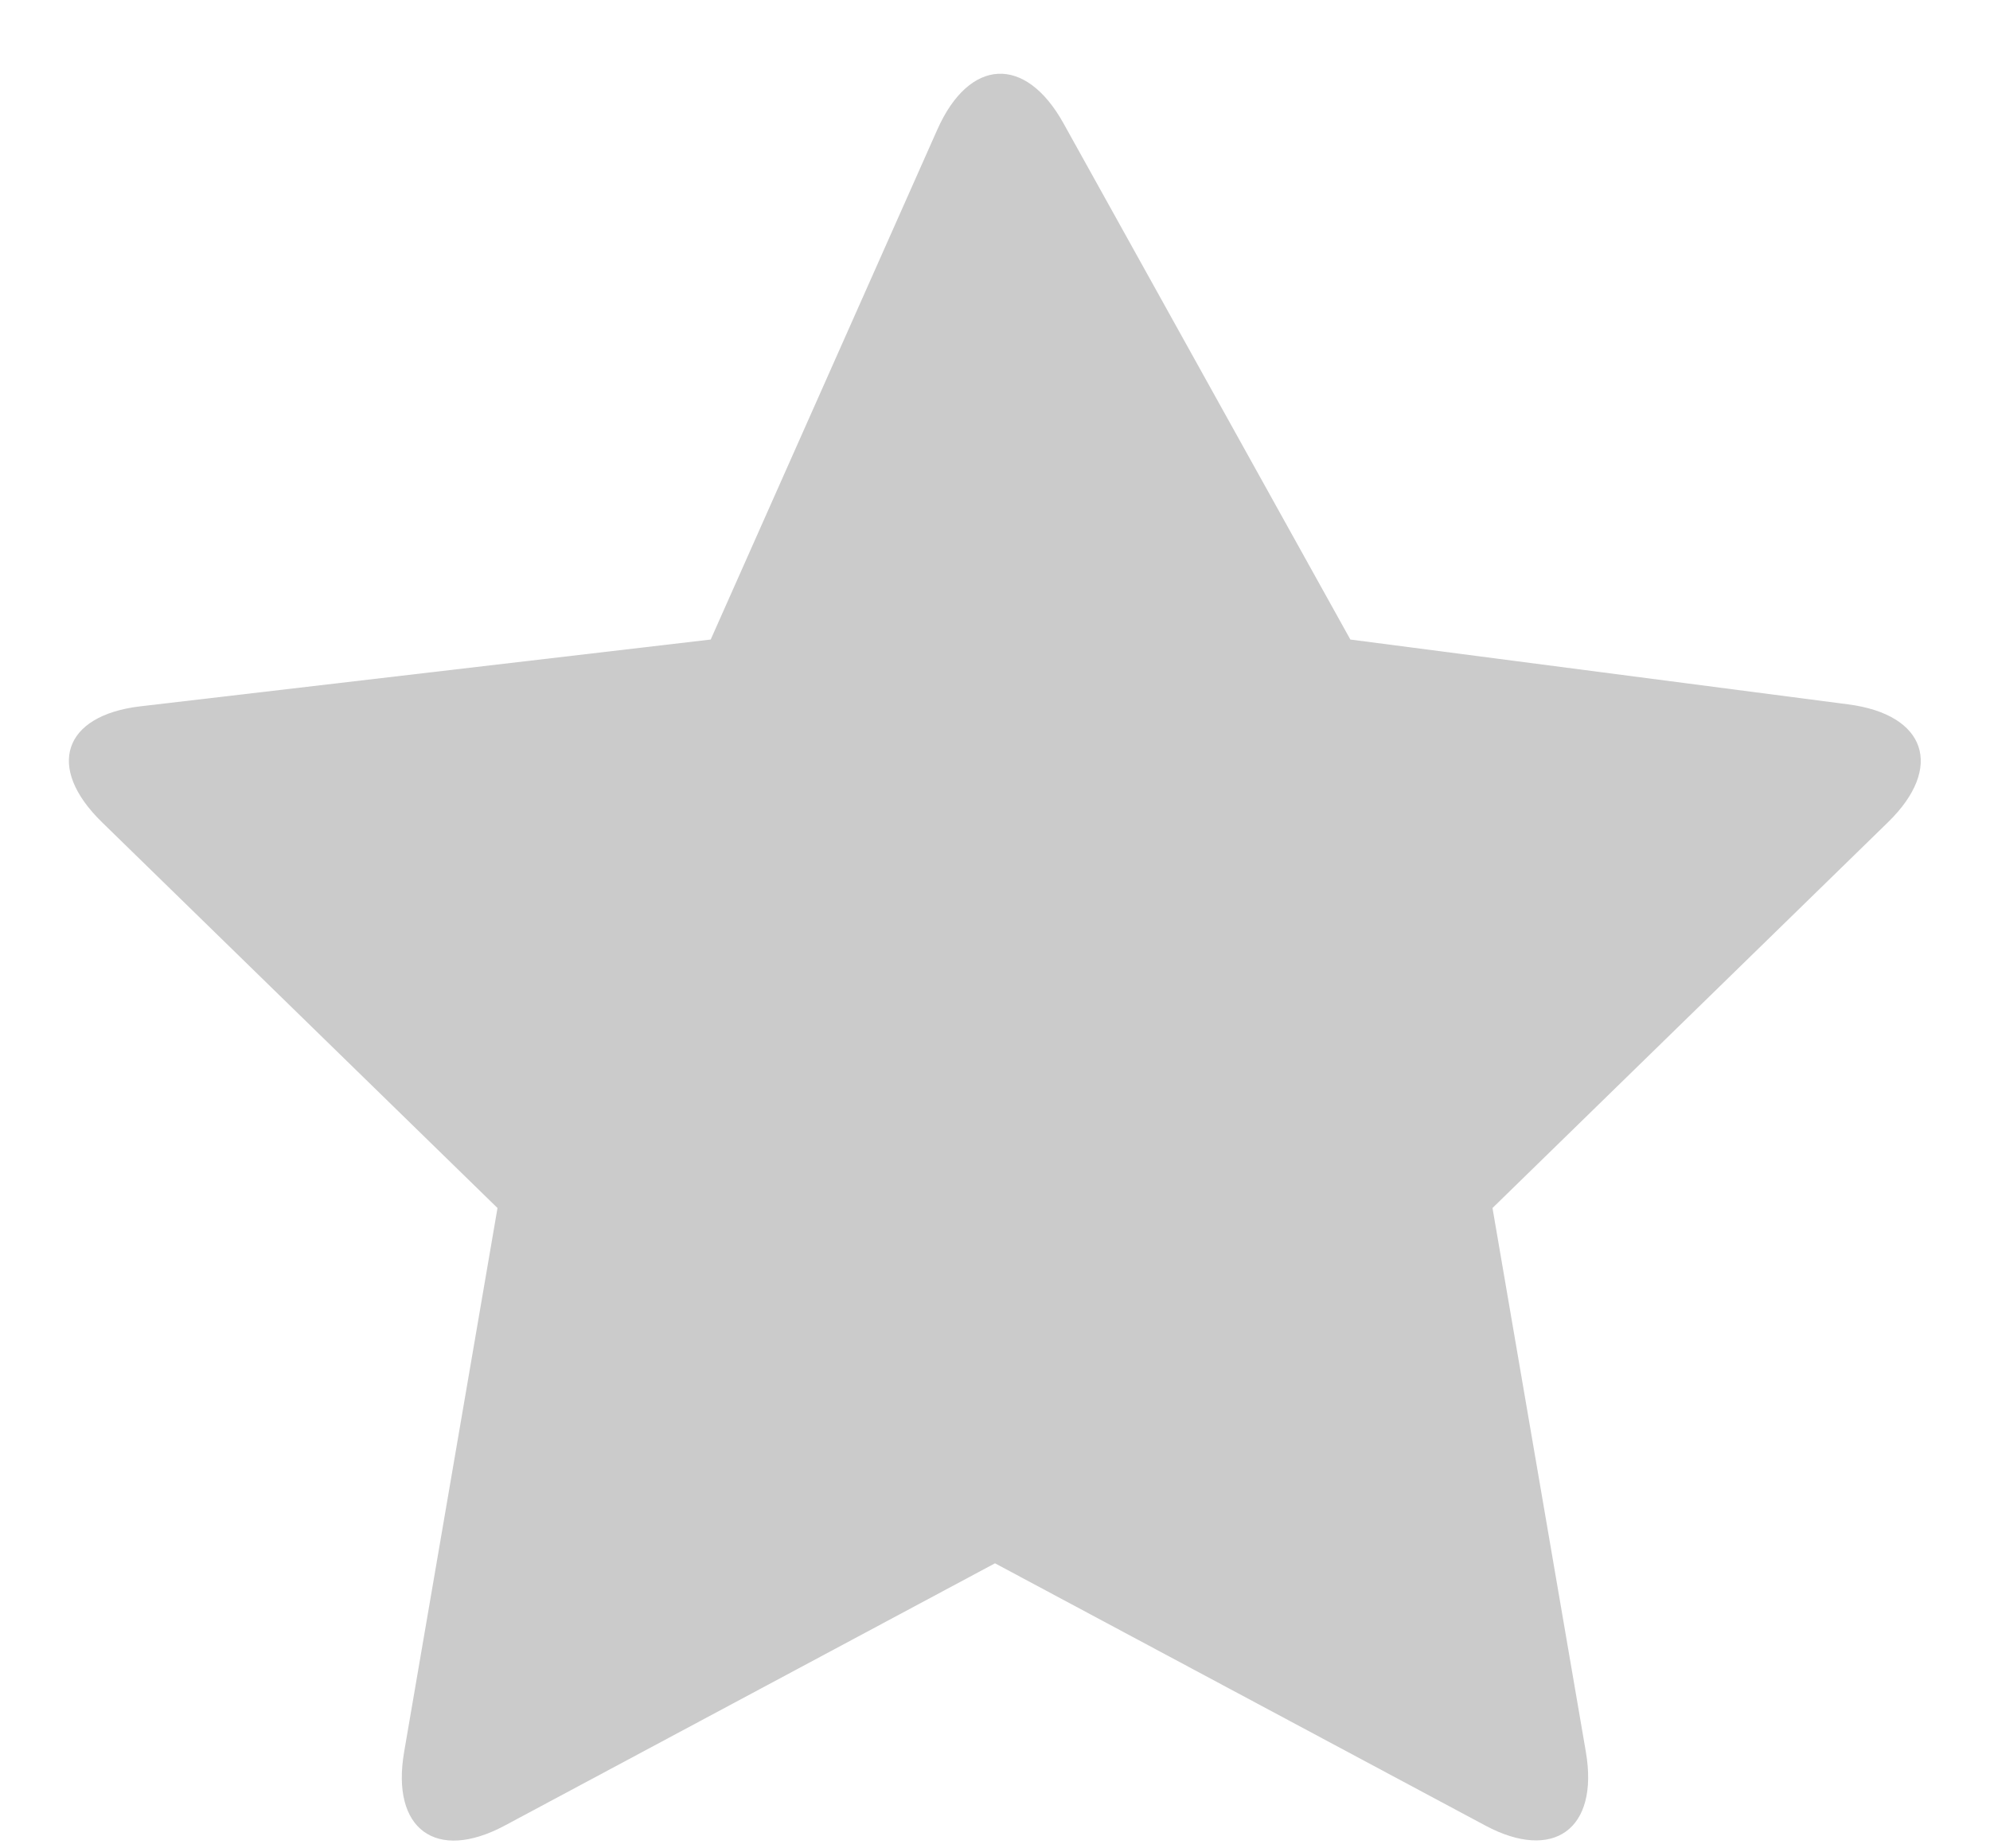
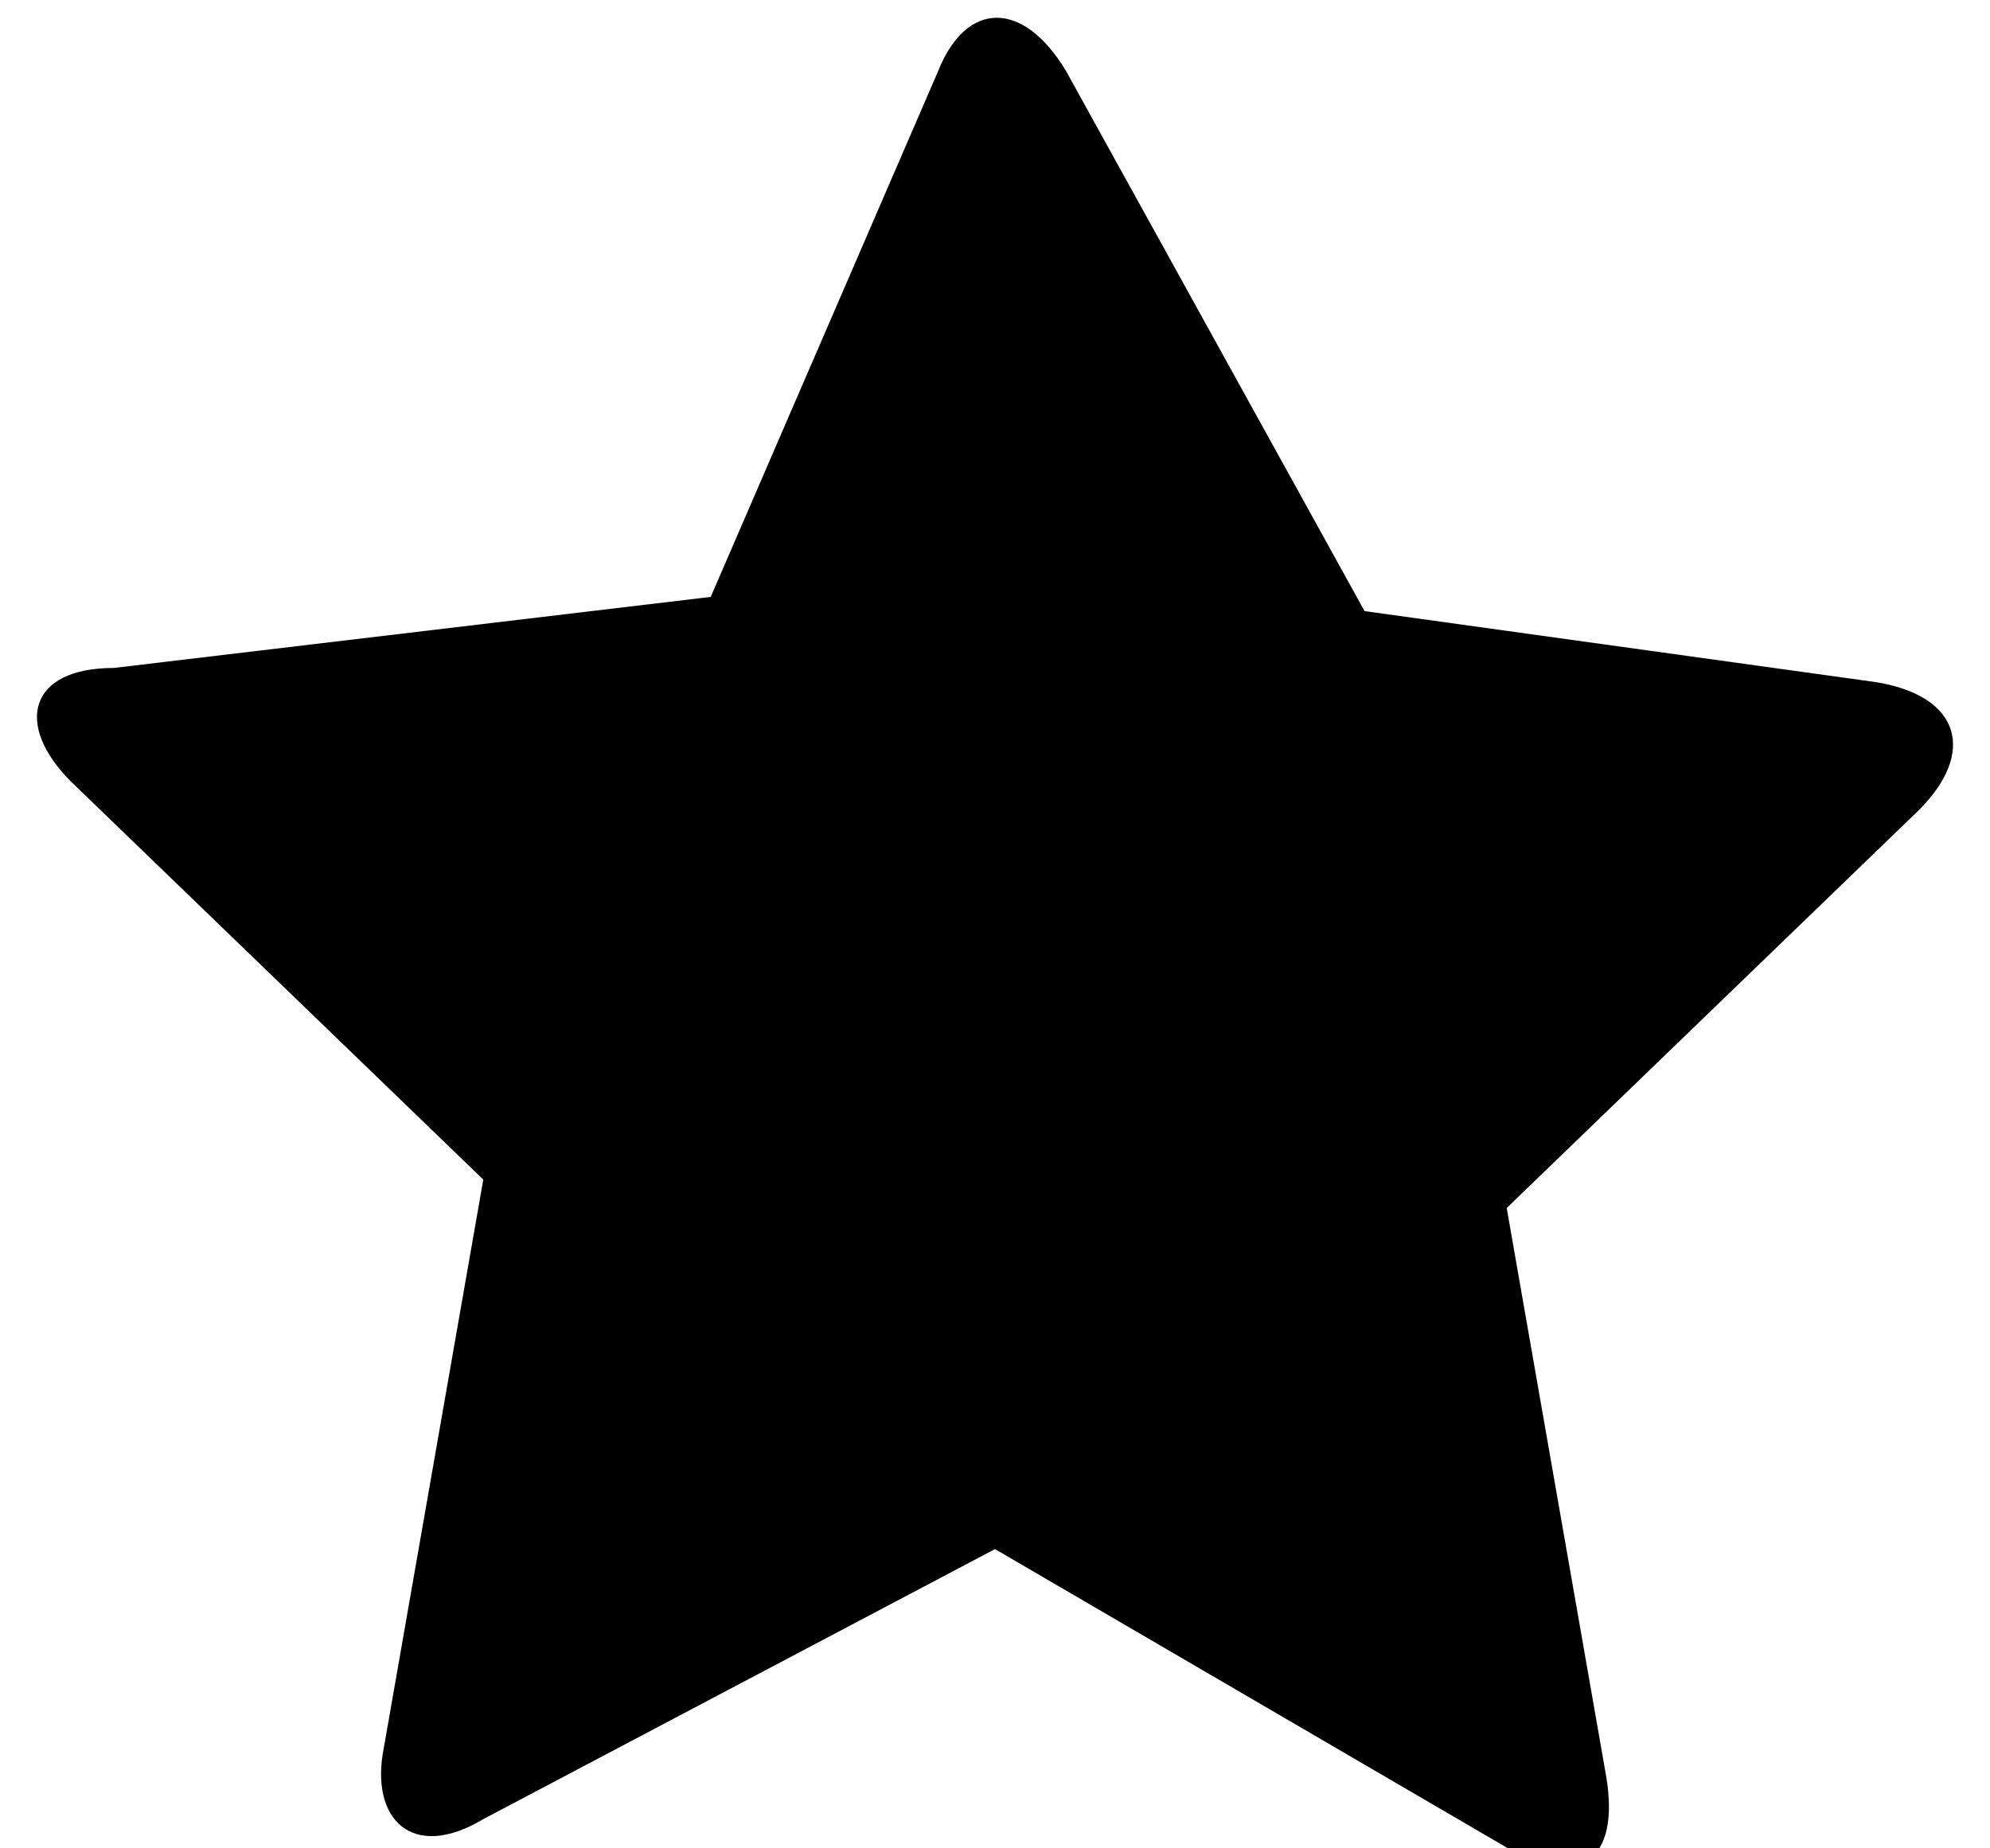
- <svg xmlns="http://www.w3.org/2000/svg" width="14" height="13" viewBox="0 0 14 13">
-   <path fill="#CBCBCB" fill-rule="evenodd" d="M6.595.91c.224-.502.618-.526.887-.042L9.5 4.5l3.501.456c.552.071.676.445.282.829L10.5 8.5l.657 3.828c.093.545-.23.772-.706.518L7 11l-3.45 1.846c-.484.258-.8.024-.707-.518L3.5 8.5.717 5.785c-.396-.386-.273-.751.27-.815L5 4.5 6.595.91z" />
+ <svg xmlns="http://www.w3.org/2000/svg" version="1.1" id="Layer_1" x="0px" y="0px" viewBox="0 0 14 13" style="enable-background:new 0 0 14 13;" xml:space="preserve">
+   <path d="M6.6,0.5c0.2-0.5,0.6-0.5,0.9,0l2.1,3.8l3.6,0.5c0.6,0.1,0.7,0.5,0.3,0.9l-2.9,2.8l0.7,4c0.1,0.6-0.2,0.8-0.7,0.5L7,10.9  l-3.6,1.9c-0.5,0.3-0.8,0-0.7-0.5l0.7-4L0.5,5.5C0.1,5.1,0.2,4.7,0.8,4.7l4.2-0.5L6.6,0.5z" />
</svg>
